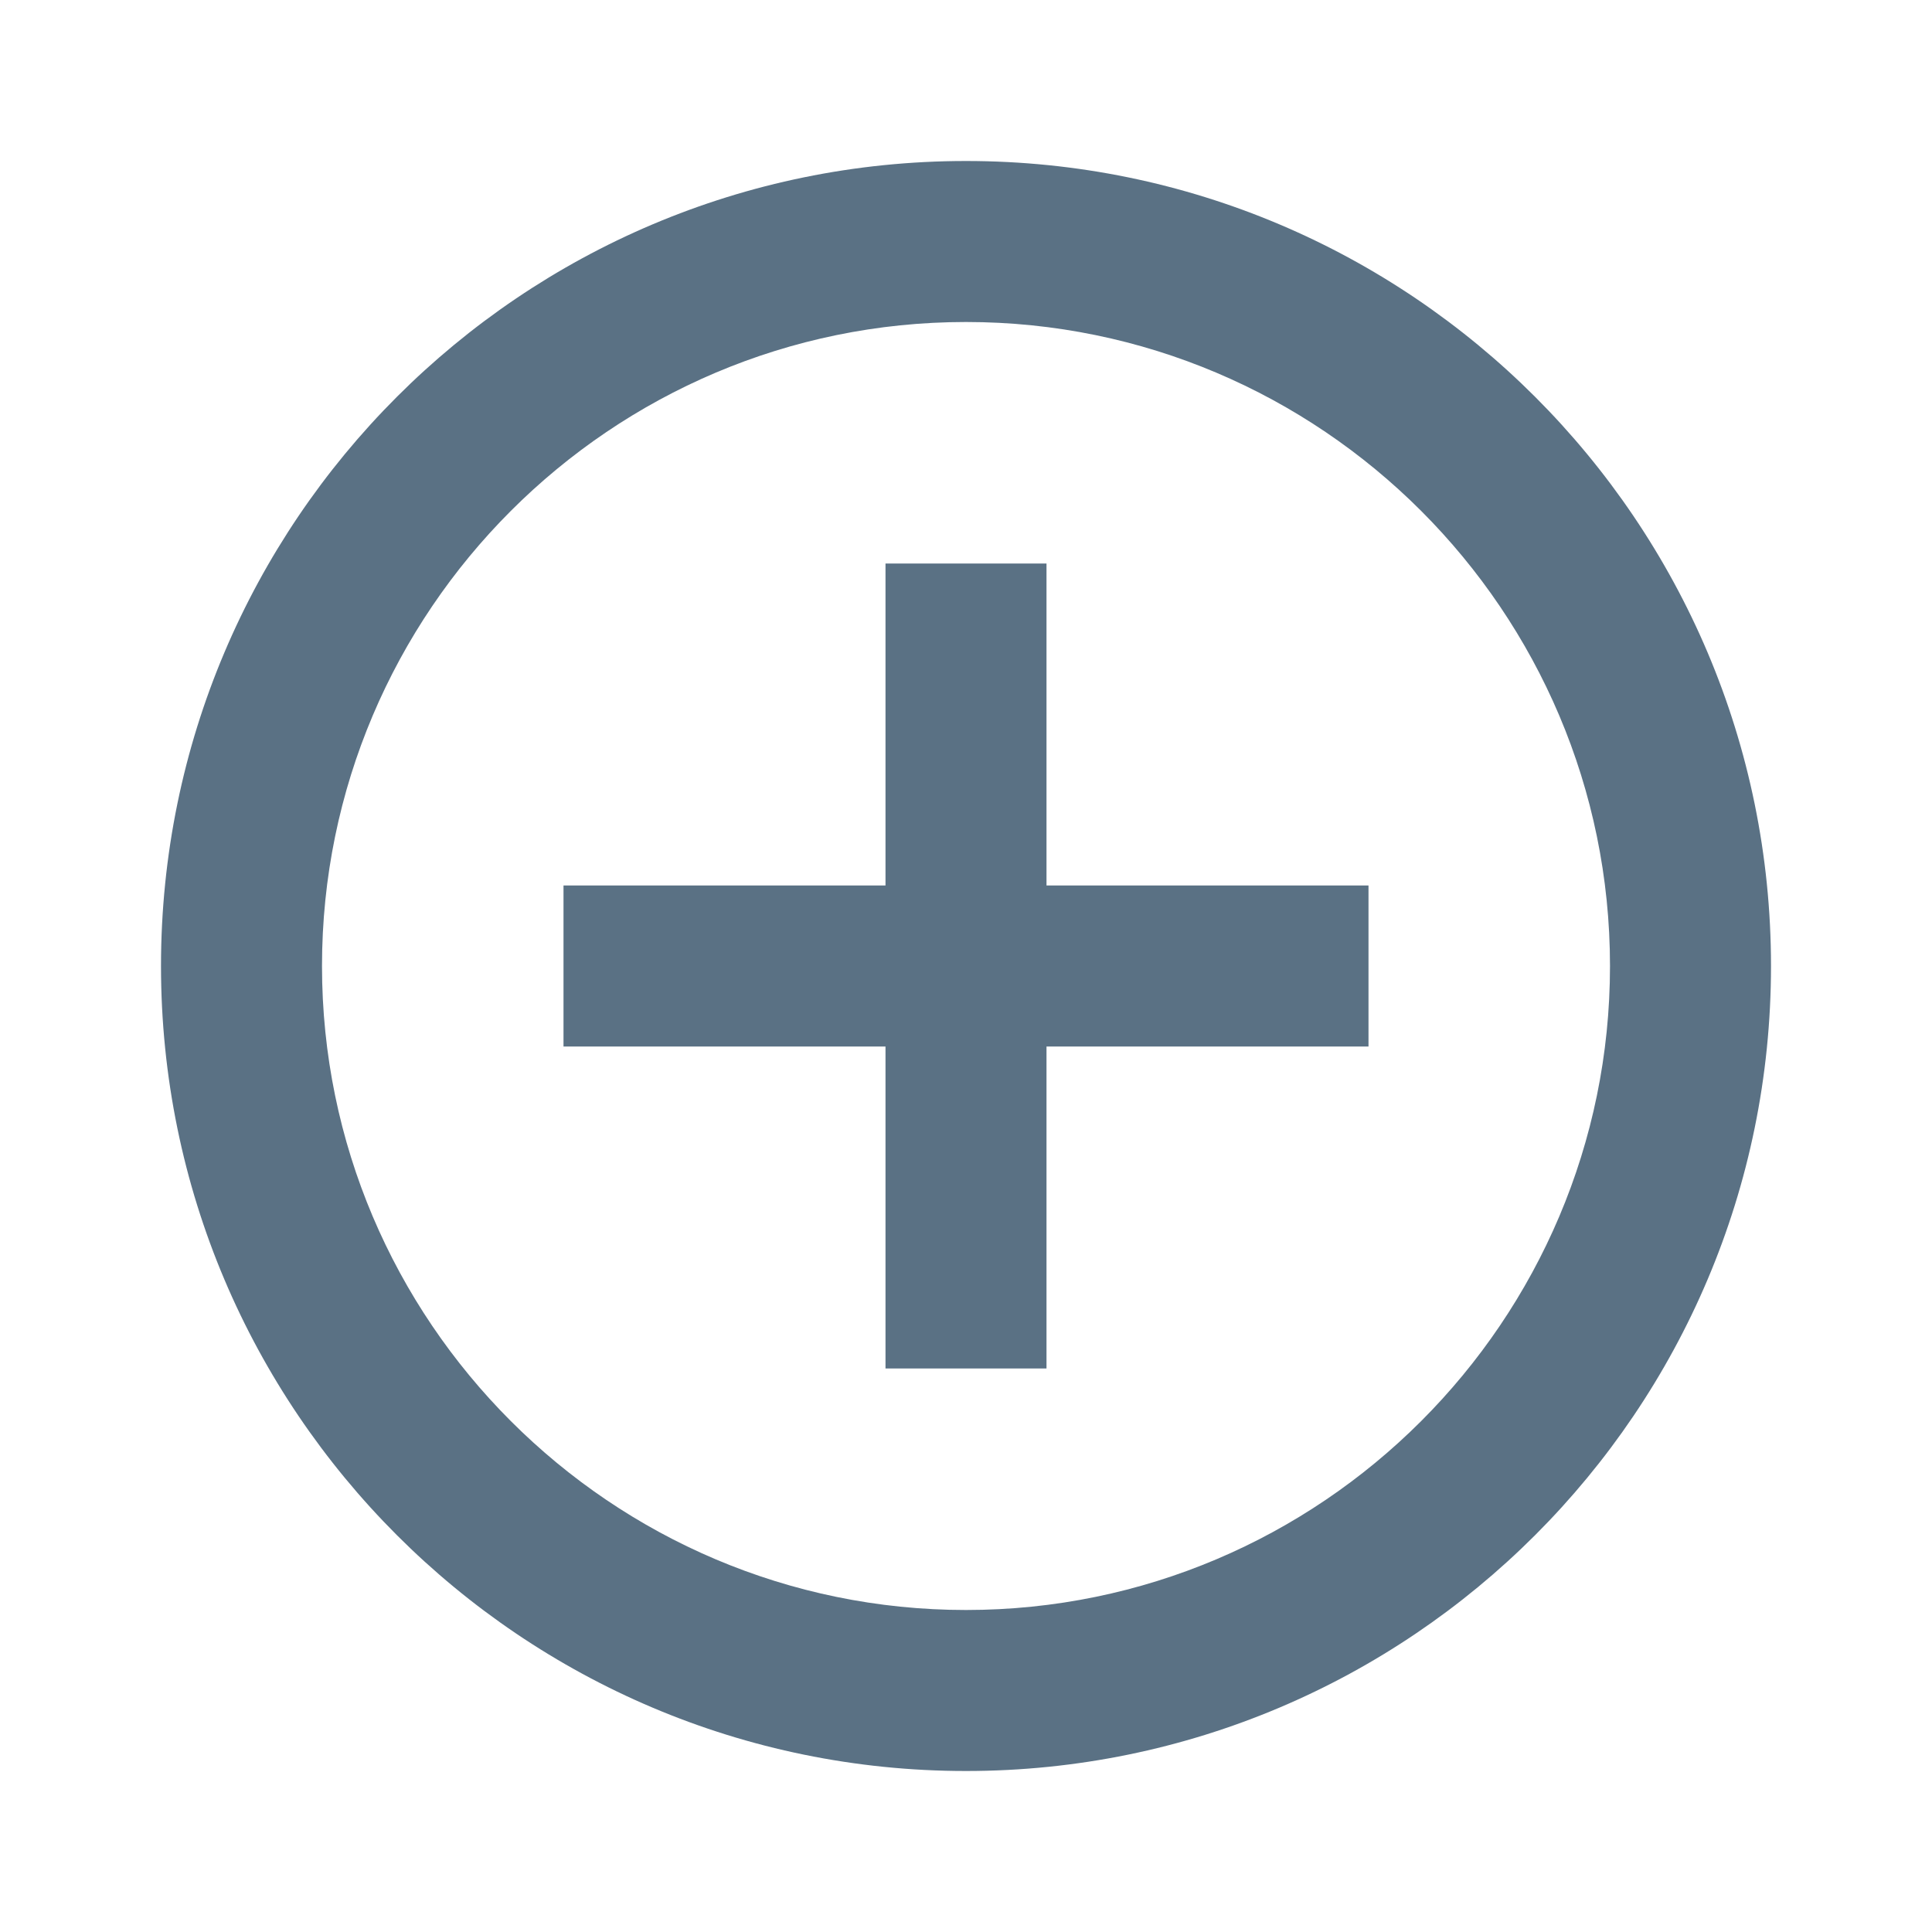
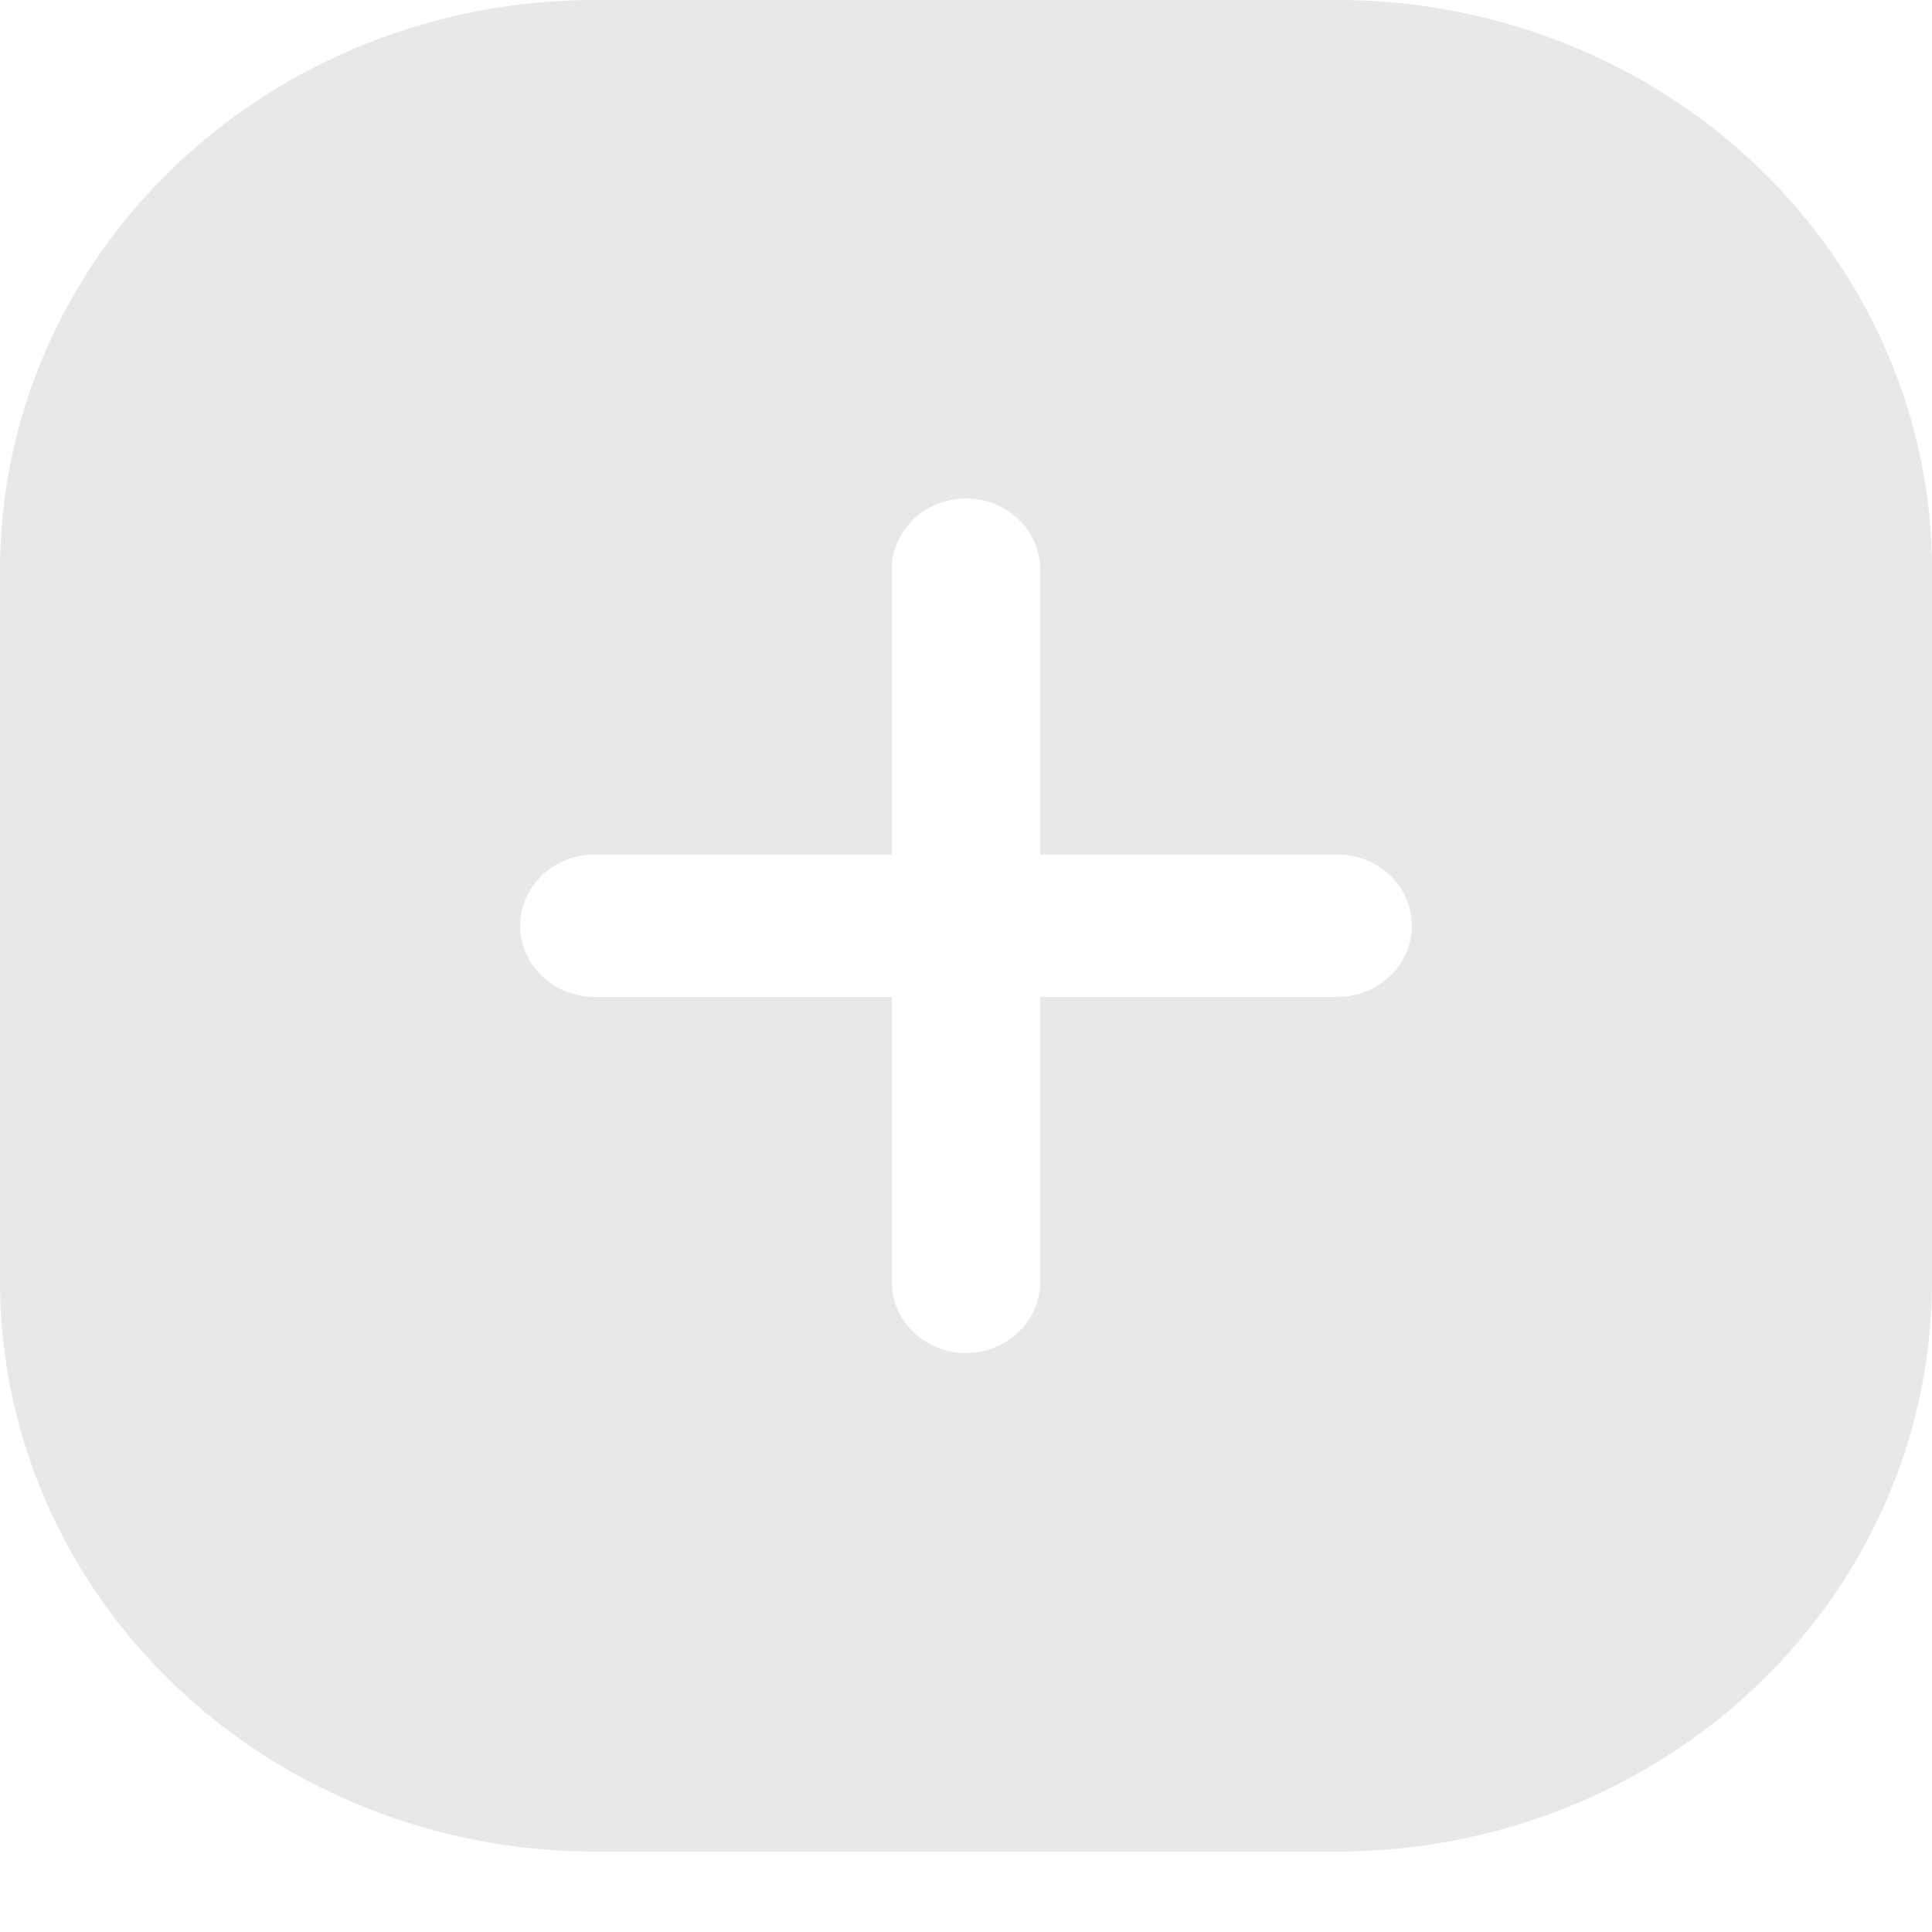
- <svg xmlns="http://www.w3.org/2000/svg" viewBox="0 0 24 24" fill="#5a7184" width="24px" height="24px">
-   <path d="M0 0h24v24H0z" fill="none" />
-   <path d="M13 7h-2v4H7v2h4v4h2v-4h4v-2h-4V7zm-1-5C6.48 2 2 6.48 2 12s4.48 10 10 10 10-4.48 10-10S17.52 2 12 2zm0 18c-4.41 0-8-3.59-8-8s3.59-8 8-8 8 3.59 8 8-3.59 8-8 8z" />
+ <svg xmlns="http://www.w3.org/2000/svg" width="14" height="14" viewBox="0 0 14 14" fill="none">
+   <path d="M9.692 0H4.308C3.165 0 2.07 0.435 1.262 1.209C0.454 1.983 0 3.033 0 4.128V9.288C0 10.383 0.454 11.433 1.262 12.208C2.07 12.982 3.165 13.417 4.308 13.417H9.692C10.835 13.417 11.93 12.982 12.738 12.208C13.546 11.433 14 10.383 14 9.288V4.128C14 3.033 13.546 1.983 12.738 1.209C11.93 0.435 10.835 0 9.692 0ZM9.692 7.224H7.538V9.288C7.538 9.473 7.436 9.643 7.269 9.735C7.103 9.828 6.897 9.828 6.731 9.735C6.564 9.643 6.462 9.473 6.462 9.288V7.224H4.308C4.115 7.224 3.938 7.126 3.841 6.966C3.745 6.807 3.745 6.61 3.841 6.45C3.938 6.291 4.115 6.192 4.308 6.192H6.462V4.128C6.462 3.944 6.564 3.773 6.731 3.681C6.897 3.589 7.103 3.589 7.269 3.681C7.436 3.773 7.538 3.944 7.538 4.128V6.192H9.692C9.885 6.192 10.062 6.291 10.159 6.45C10.255 6.61 10.255 6.807 10.159 6.966C10.062 7.126 9.885 7.224 9.692 7.224Z" fill="#E8E8E8" />
</svg>
